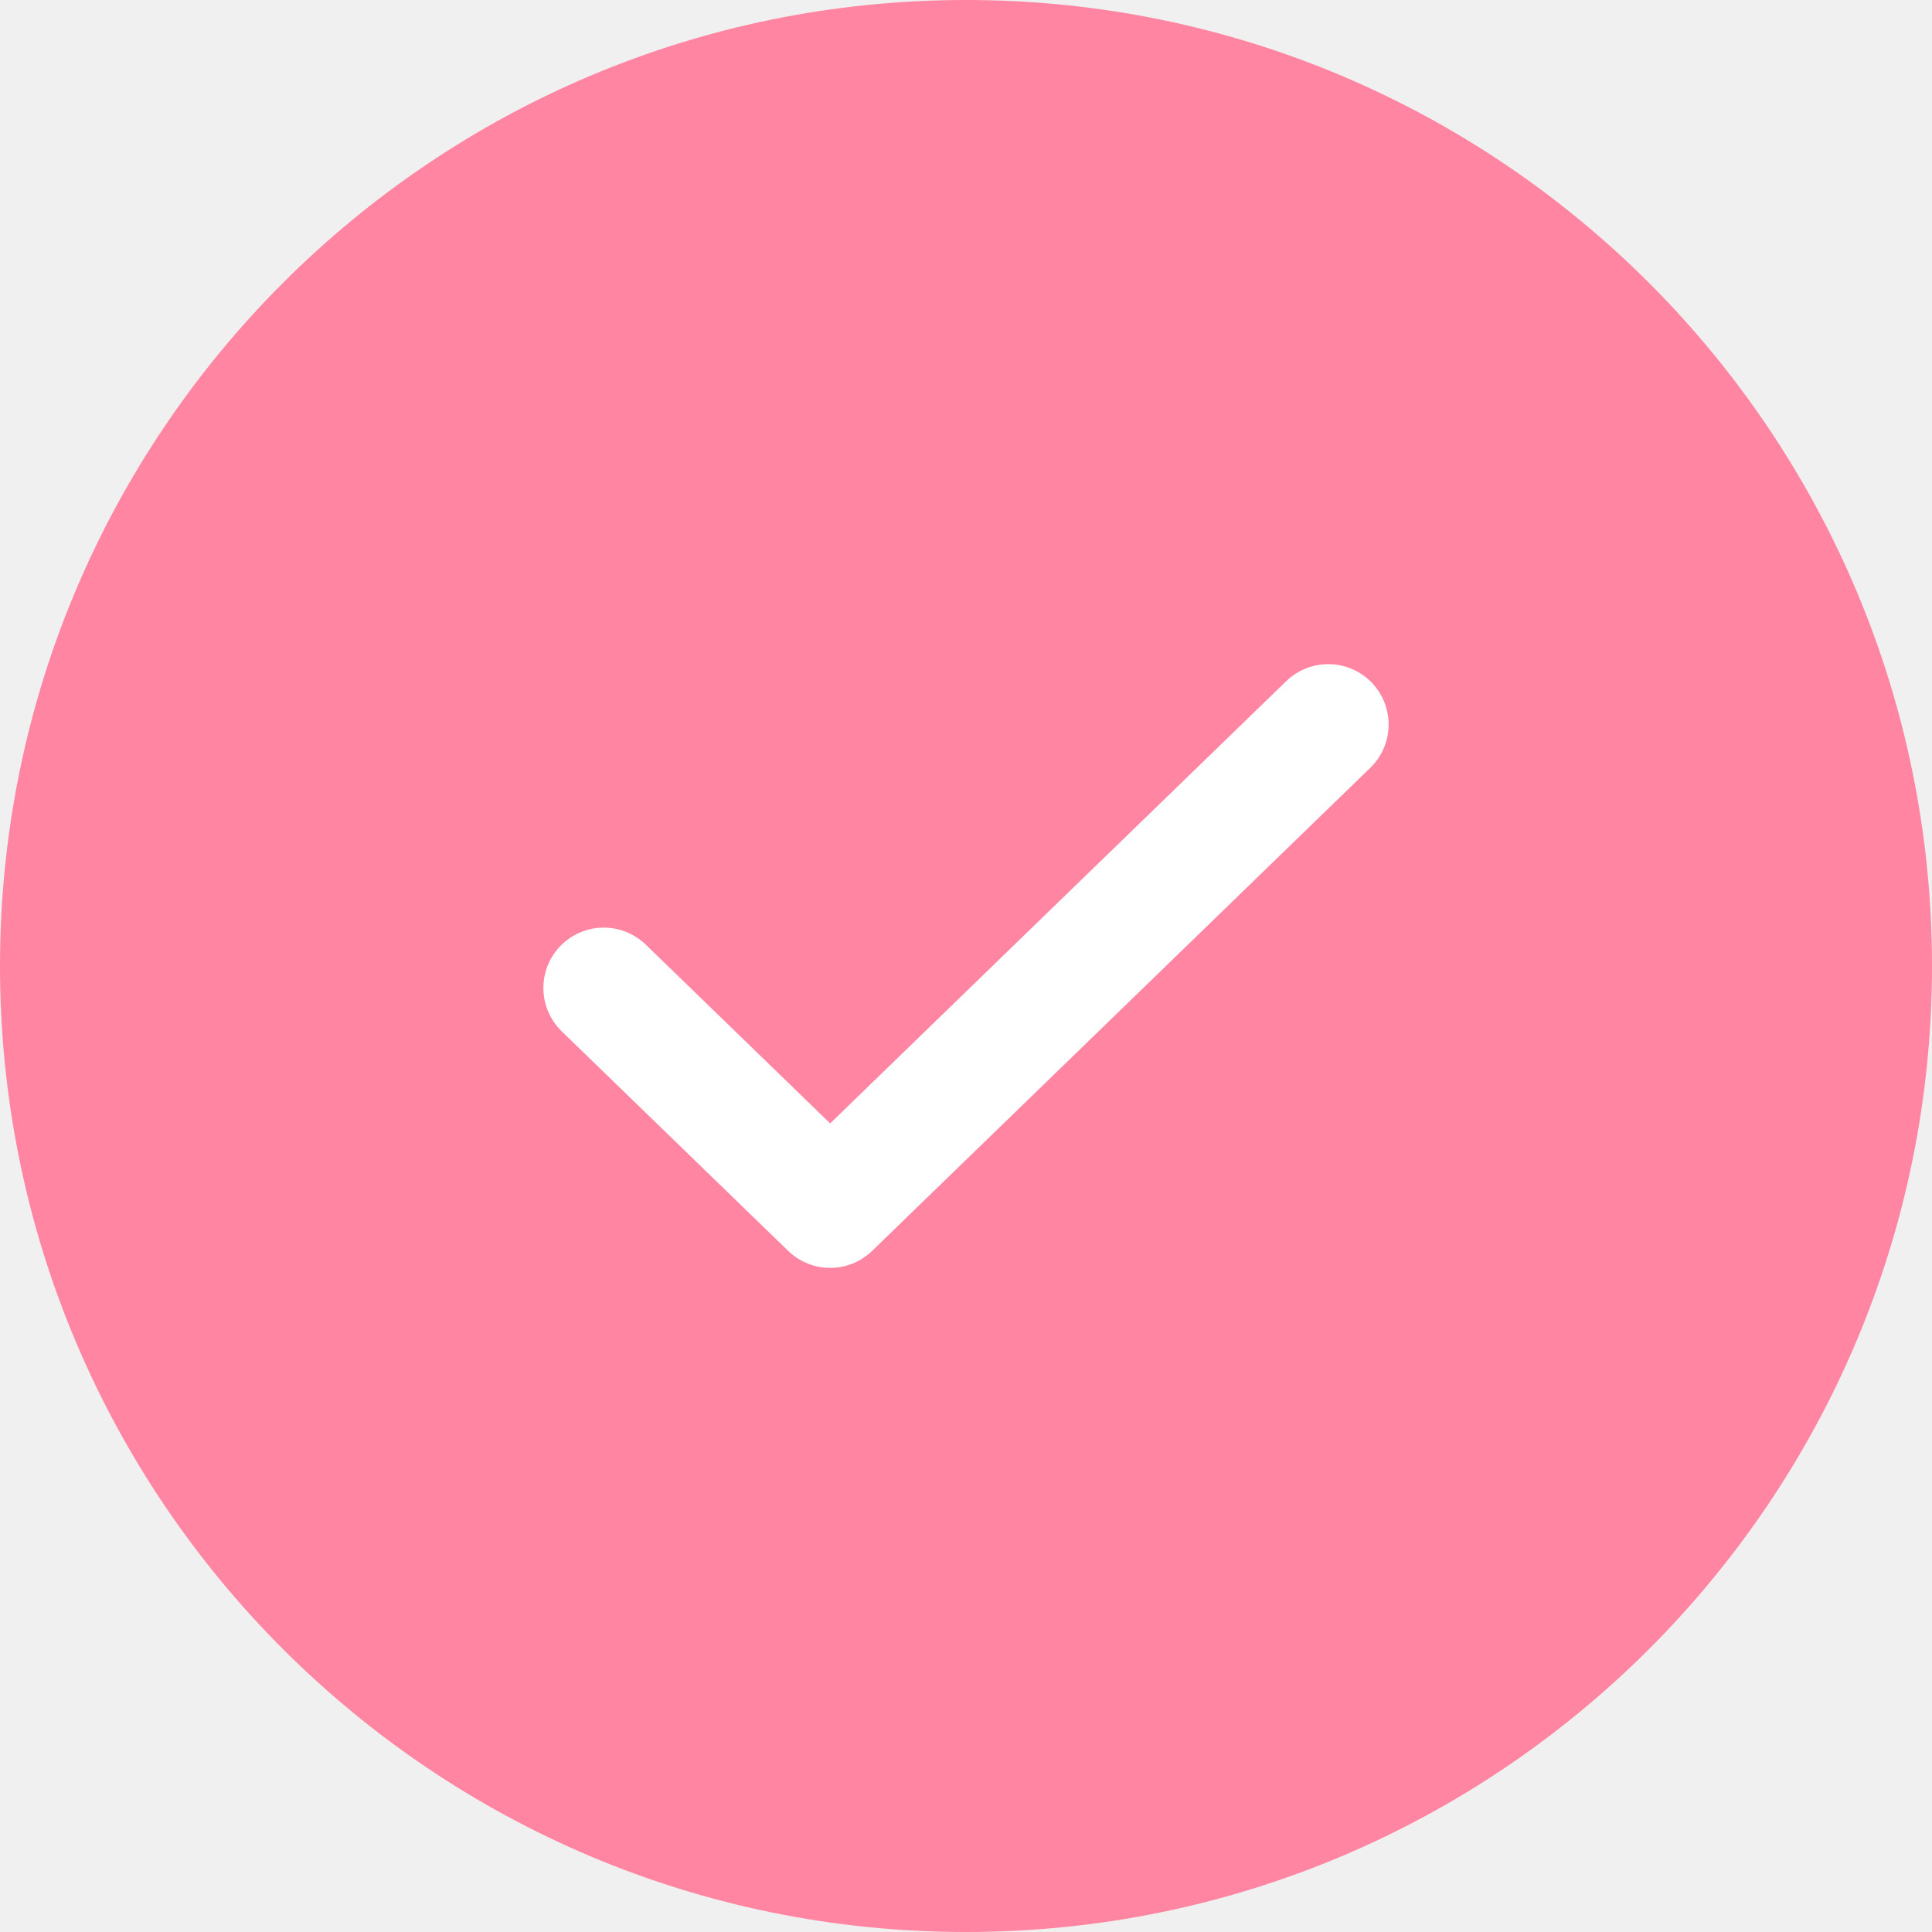
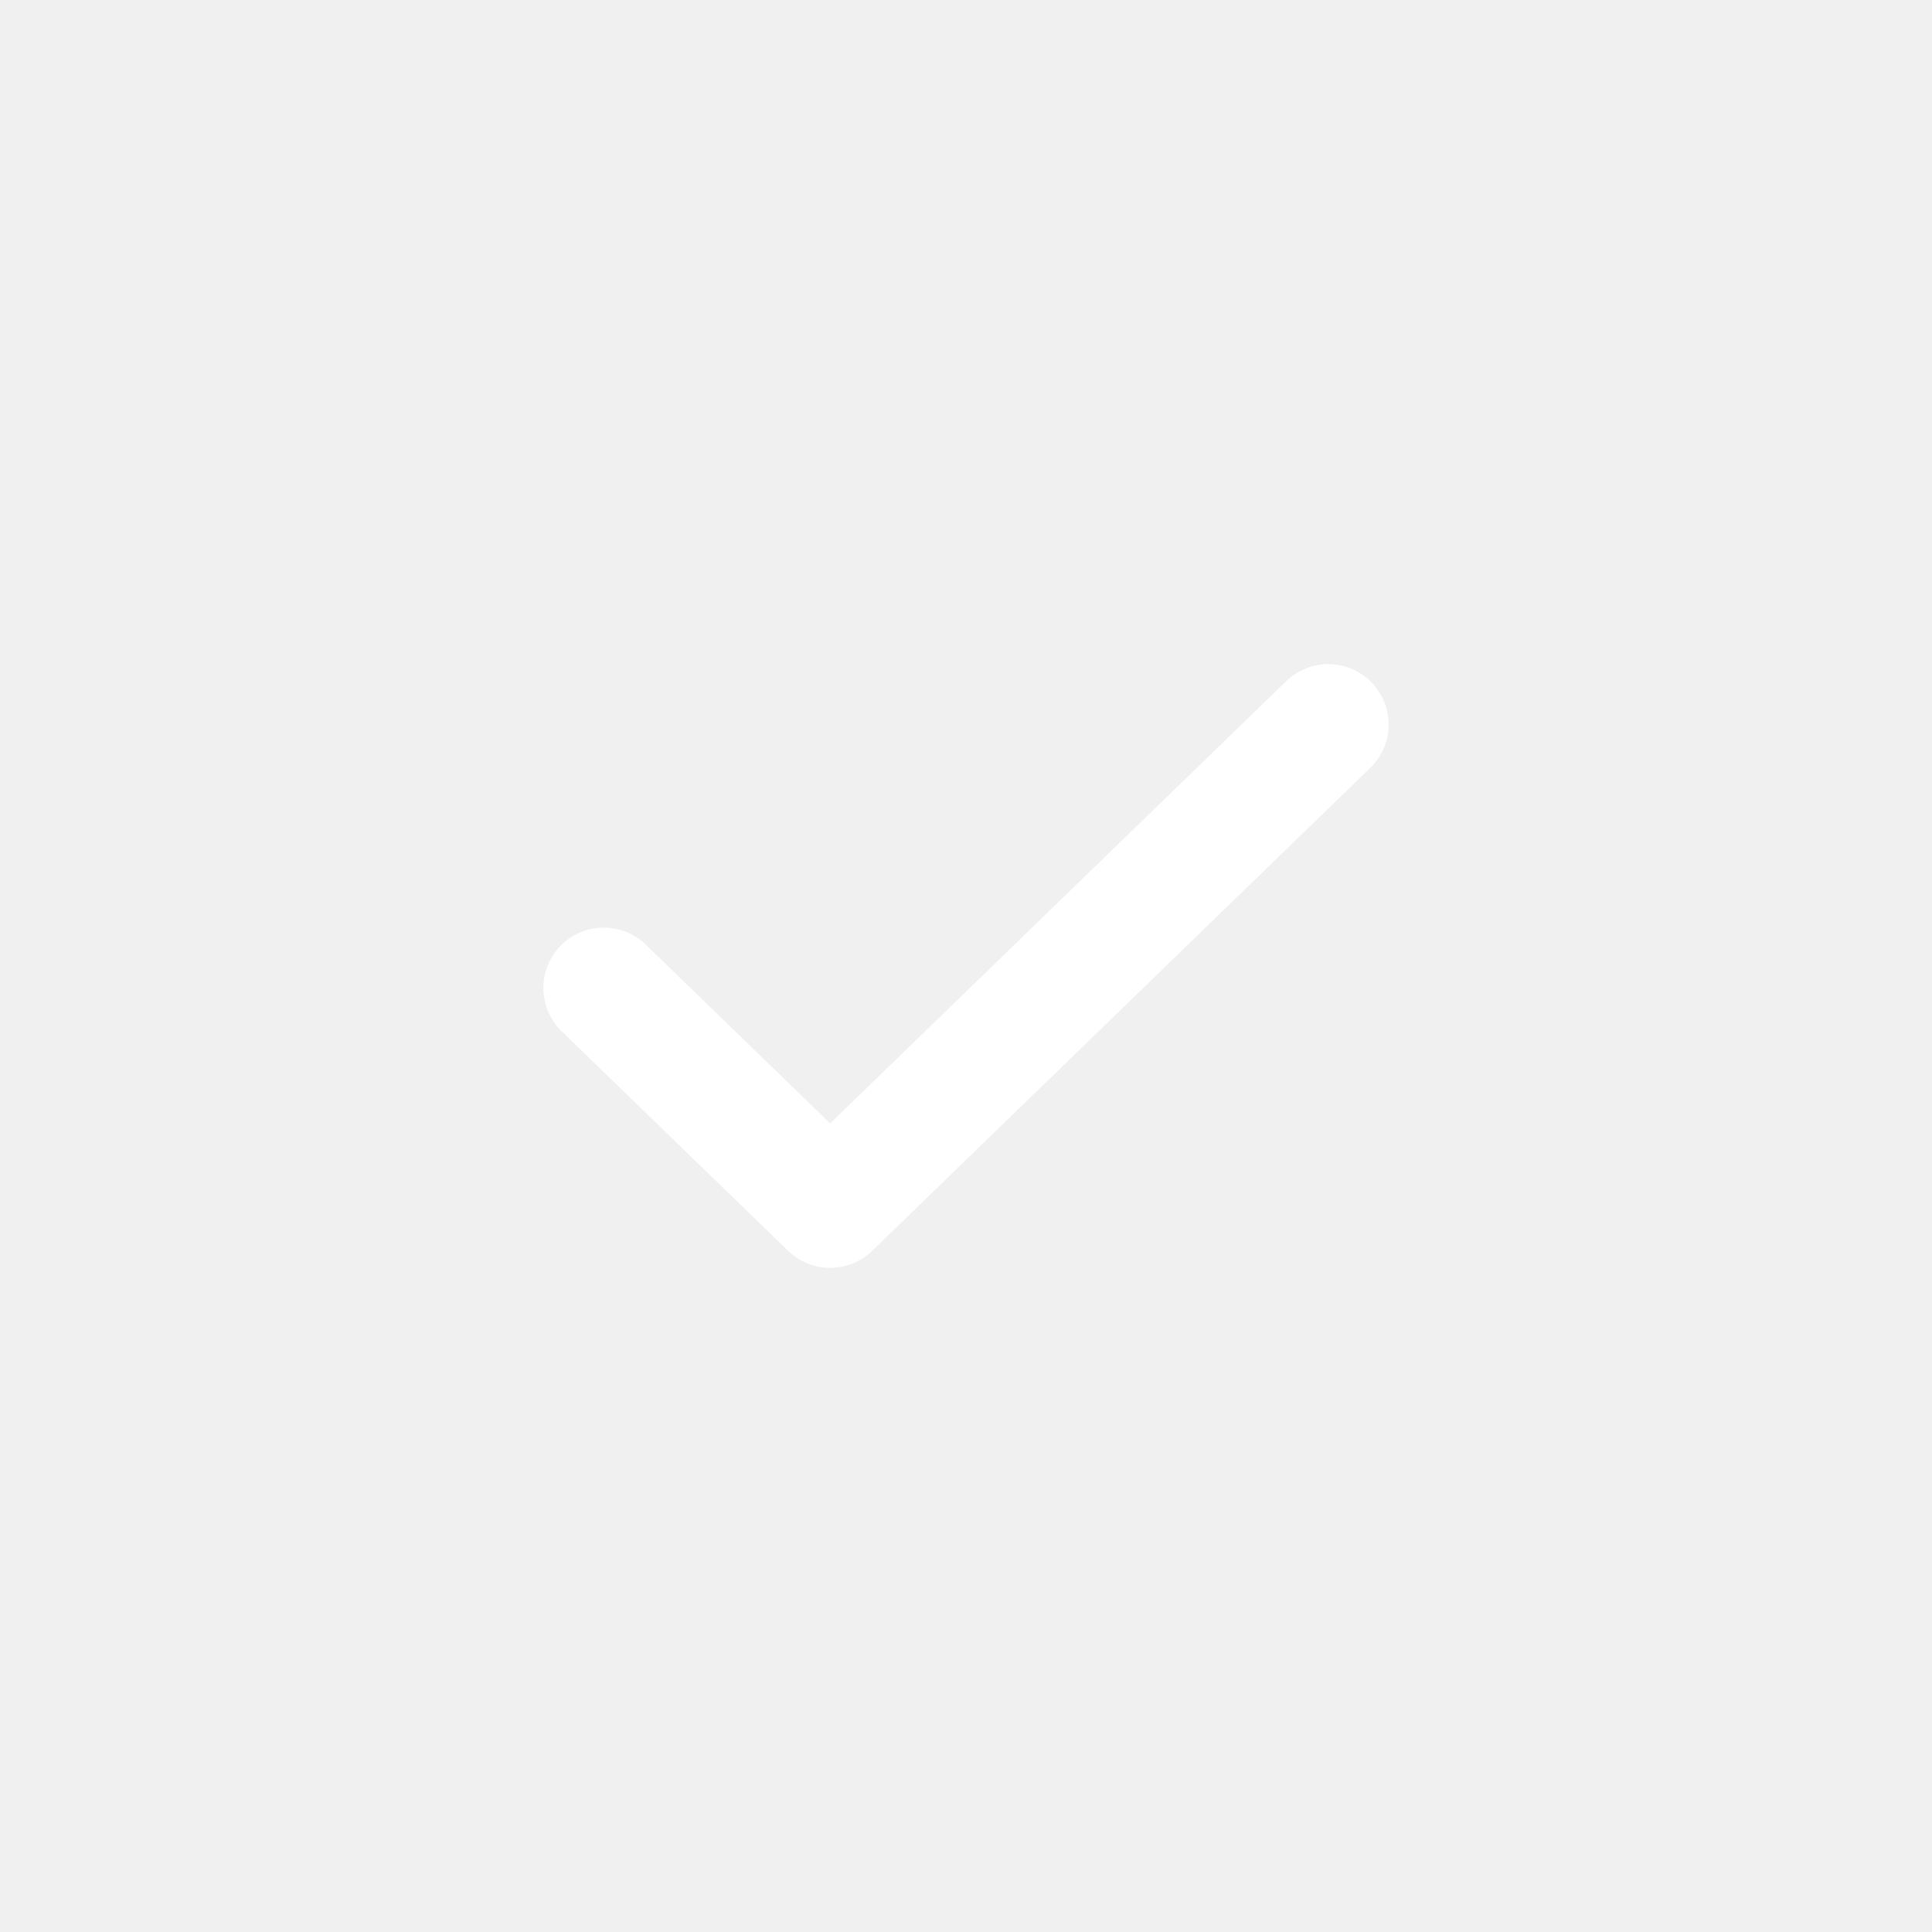
<svg xmlns="http://www.w3.org/2000/svg" width="48" height="48" viewBox="0 0 48 48" fill="none">
-   <circle cx="24" cy="24" r="24" fill="#FF85A2" />
+   <g fill="inherit">
+     <circle cx="24" cy="24" r="24" />
+   </g>
  <path d="M33 18L20.625 30L15 24.546" stroke="white" stroke-width="3" stroke-linecap="round" stroke-linejoin="round" />
</svg>
